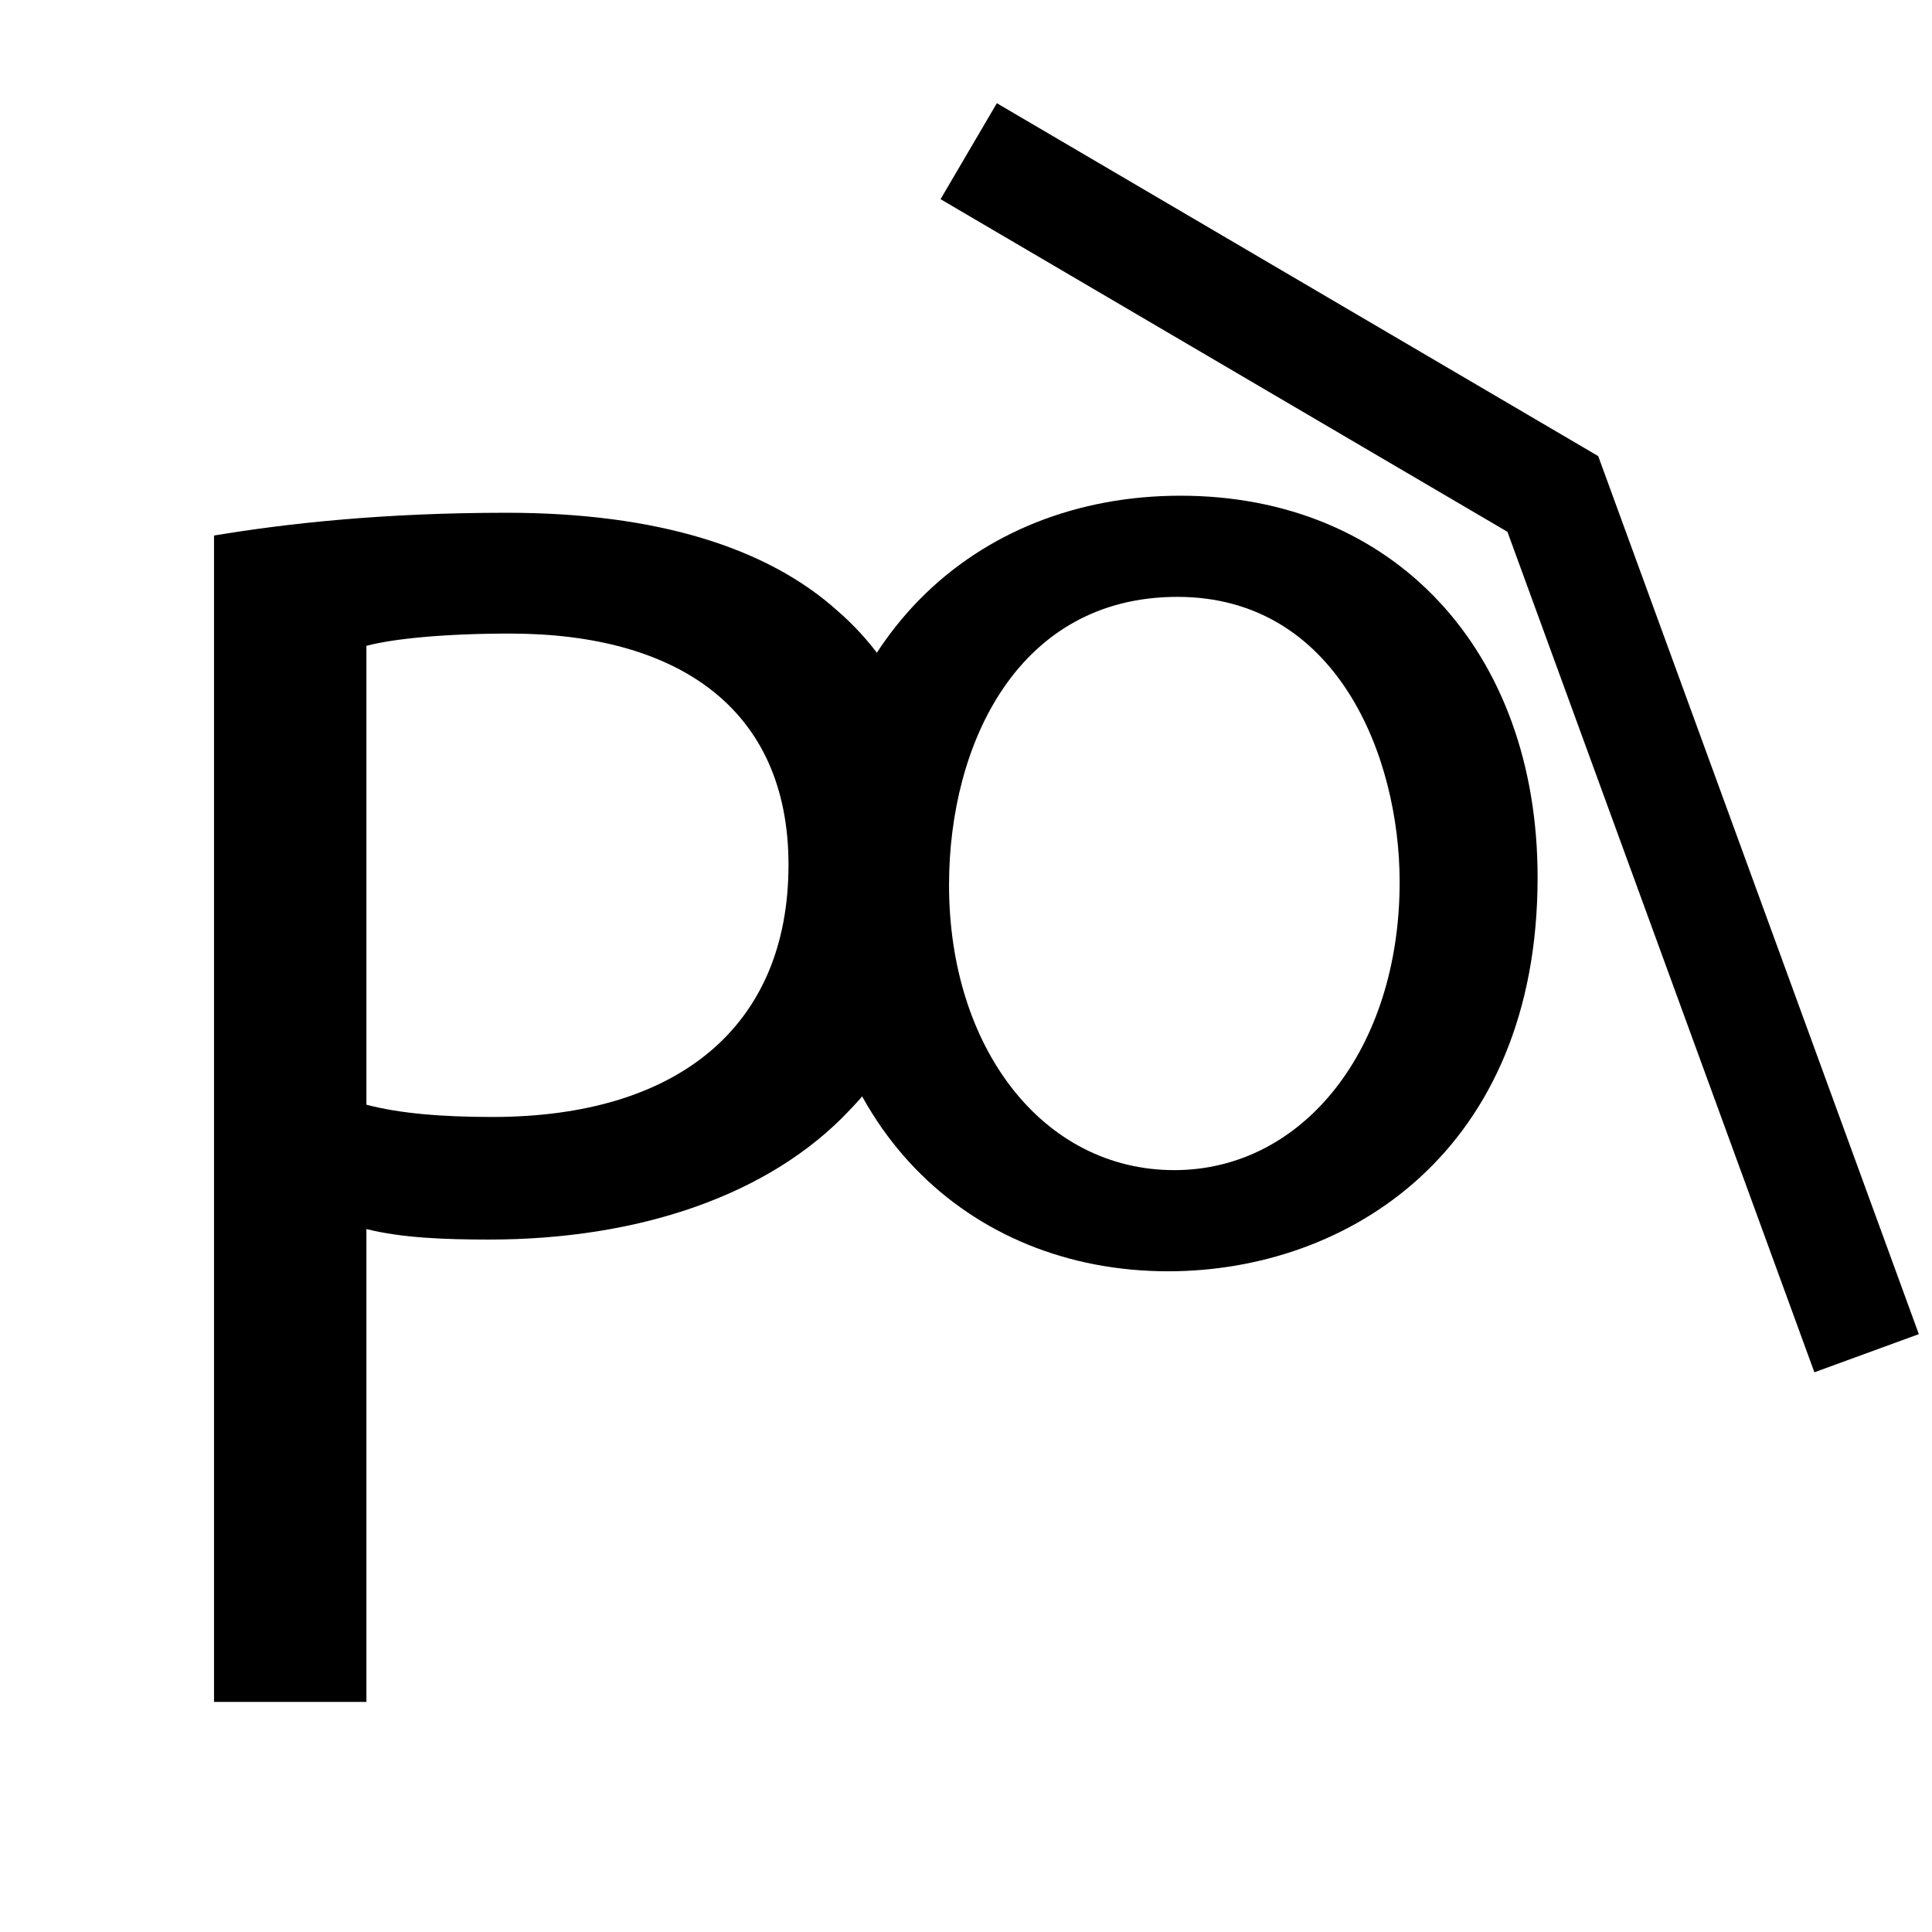
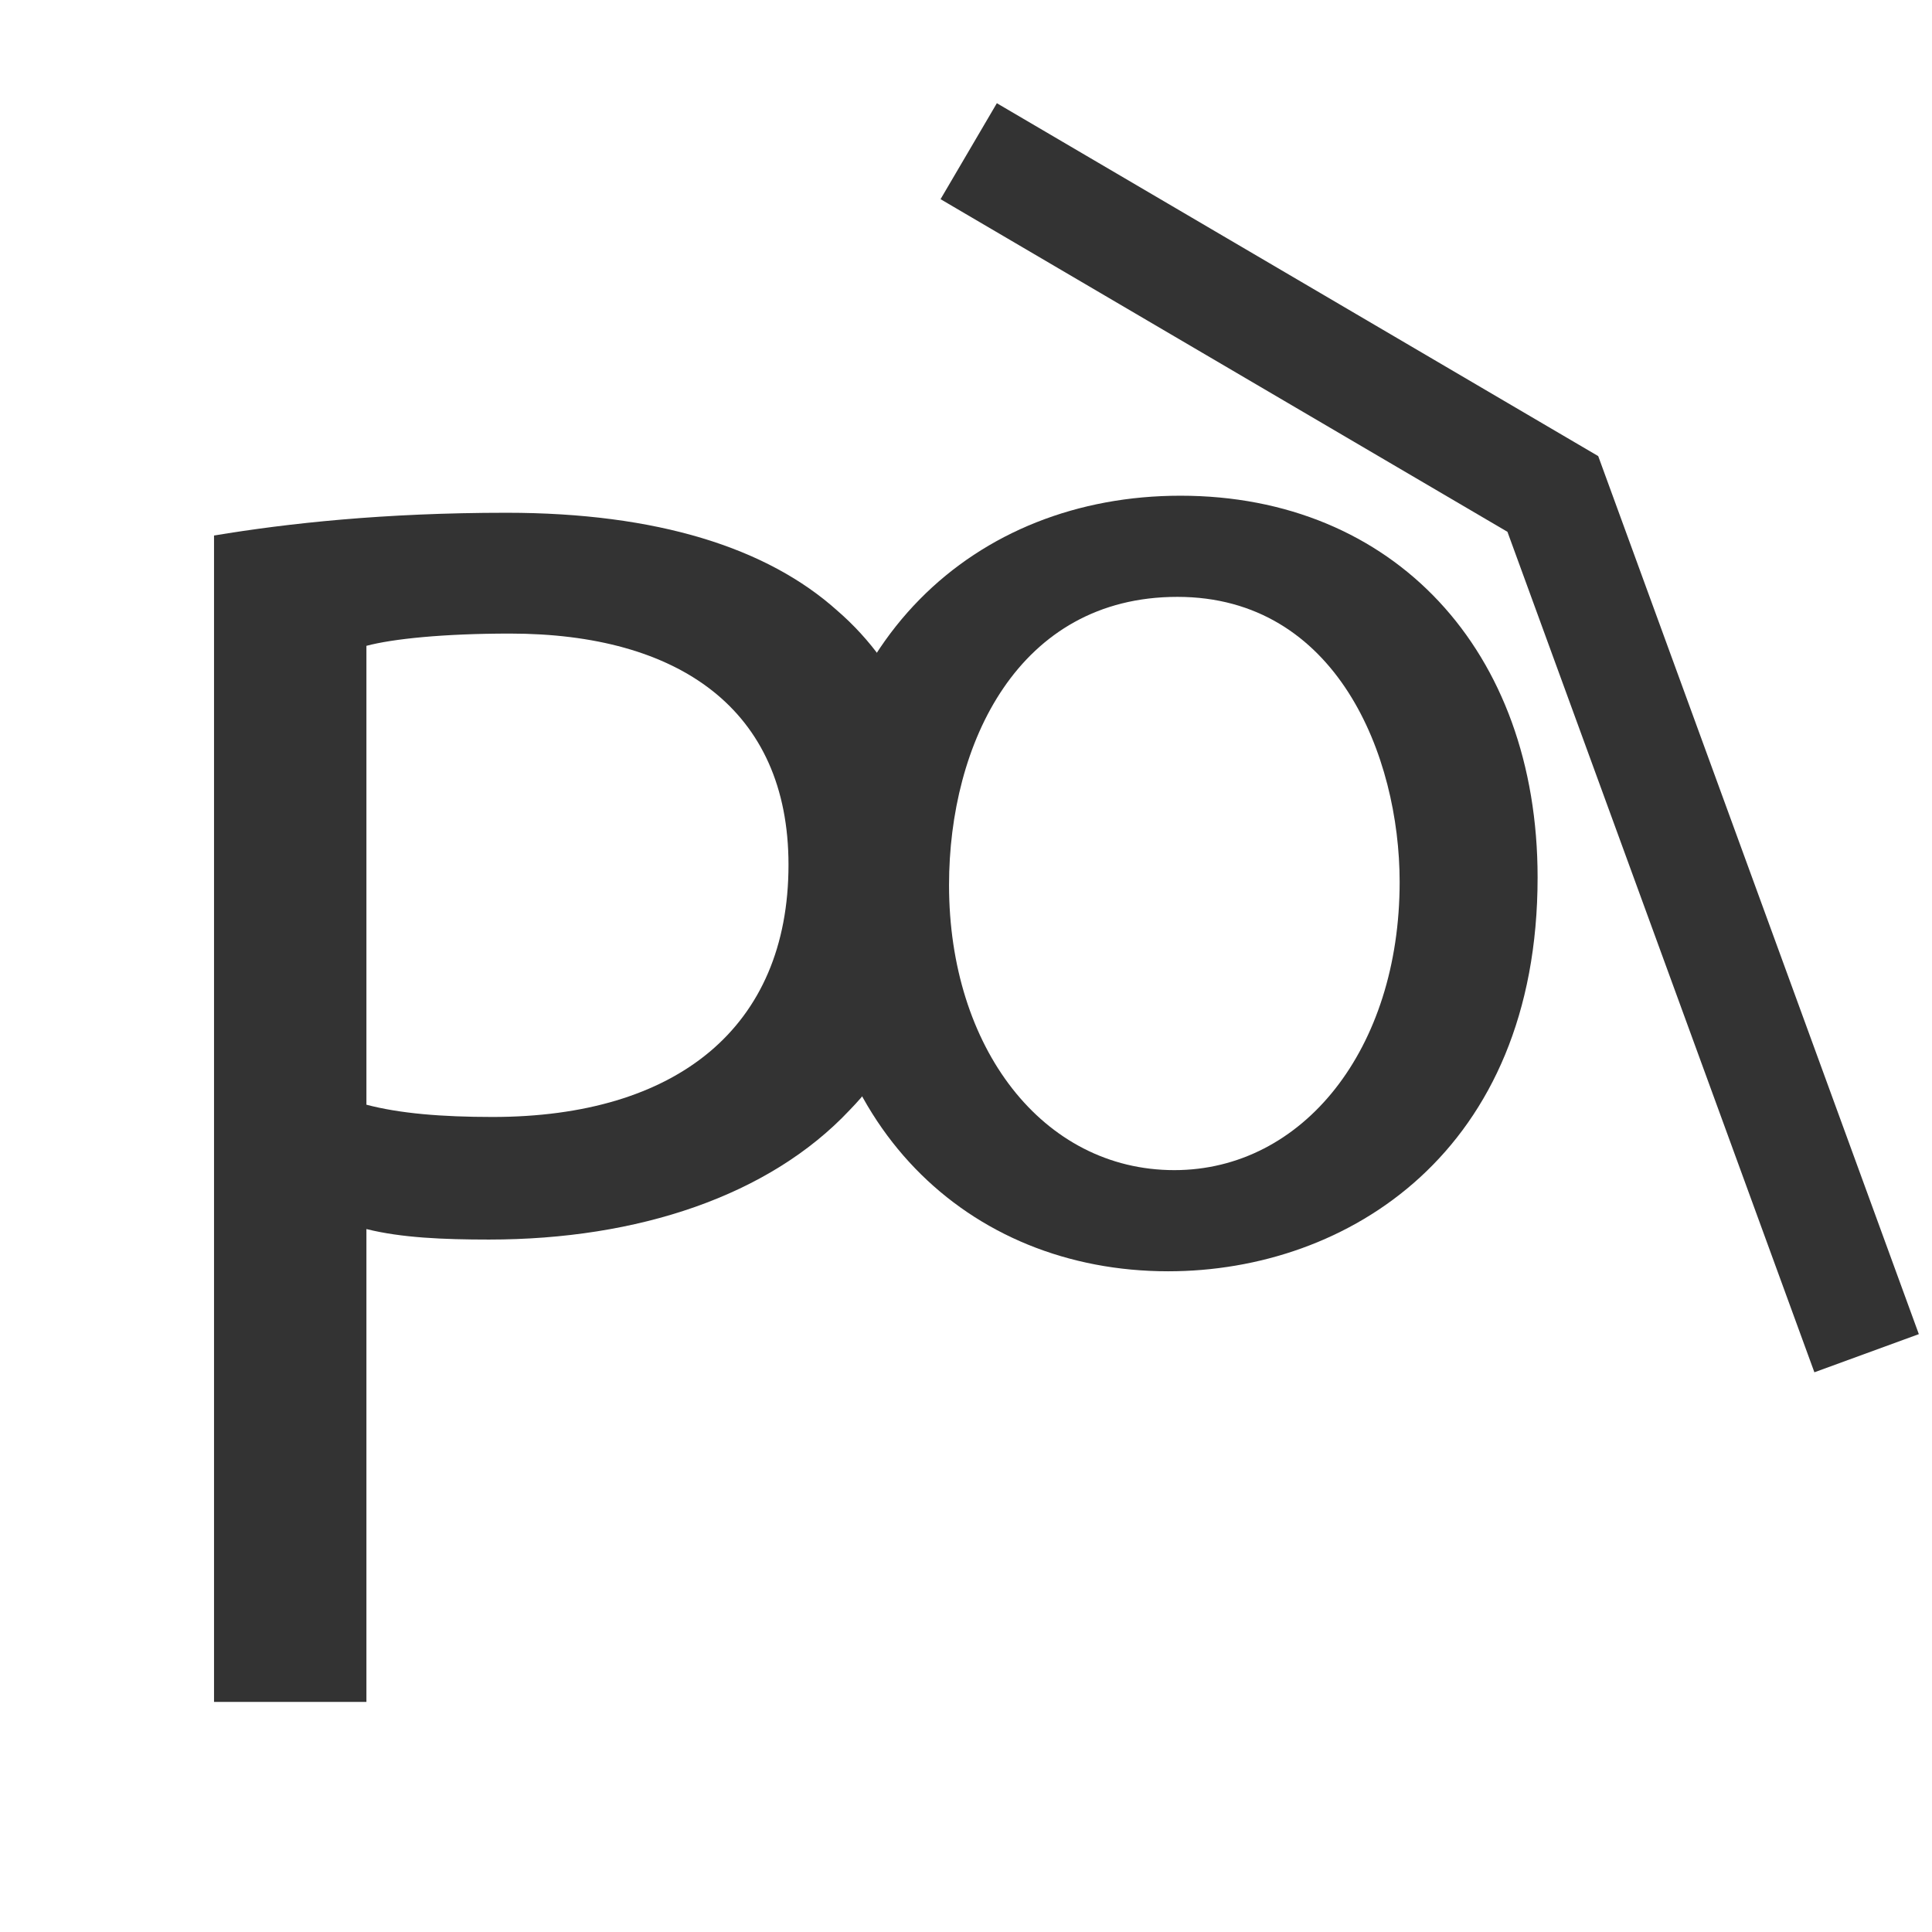
- <svg xmlns="http://www.w3.org/2000/svg" version="1.1" id="Layer_1" x="0px" y="0px" width="64px" height="64px" viewBox="0 0 64 64" style="enable-background:new 0 0 64 64;" xml:space="preserve">
+ <svg xmlns="http://www.w3.org/2000/svg" version="1.1" id="Layer_1" x="0px" y="0px" width="64px" height="64px" viewBox="0 0 64 64" xml:space="preserve">
+   <style>
+ 	polygon,
+ 		path {
+ 			fill: #333;
+ 		}
+ 		@media ( prefers-color-scheme: dark ) {
+ 			path {
+ 	polygon,
+ 				fill: #2ec4b6;
+ 			}
+ 		}
+ 	</style>
  <polygon points="60.104,45.459 49.936,17.617 31.157,6.598 33.022,3.419 52.943,15.109 63.564,44.195 " />
  <g>
    <path d="M7.09,17.74c2.437-0.406,5.627-0.754,9.689-0.754c4.989,0,8.644,1.16,10.965,3.249c2.146,1.856,3.423,4.7,3.423,8.18   c0,3.54-1.044,6.324-3.017,8.354c-2.669,2.844-7.02,4.293-11.951,4.293c-1.509,0-2.901-0.058-4.061-0.348v15.664H7.09V17.74z    M12.138,36.595c1.102,0.29,2.494,0.406,4.177,0.406c6.092,0,9.805-2.958,9.805-8.354c0-5.164-3.656-7.659-9.225-7.659   c-2.205,0-3.887,0.174-4.757,0.406V36.595z" />
  </g>
  <g>
    <path d="M50.935,29.064c0,9.089-6.296,13.049-12.236,13.049c-6.651,0-11.78-4.875-11.78-12.644c0-8.225,5.381-13.048,12.185-13.048   C46.161,16.421,50.935,21.549,50.935,29.064z M31.438,29.317c0,5.383,3.096,9.445,7.463,9.445c4.266,0,7.464-4.013,7.464-9.546   c0-4.164-2.082-9.444-7.362-9.444C33.722,19.772,31.438,24.646,31.438,29.317z" />
  </g>
</svg>
